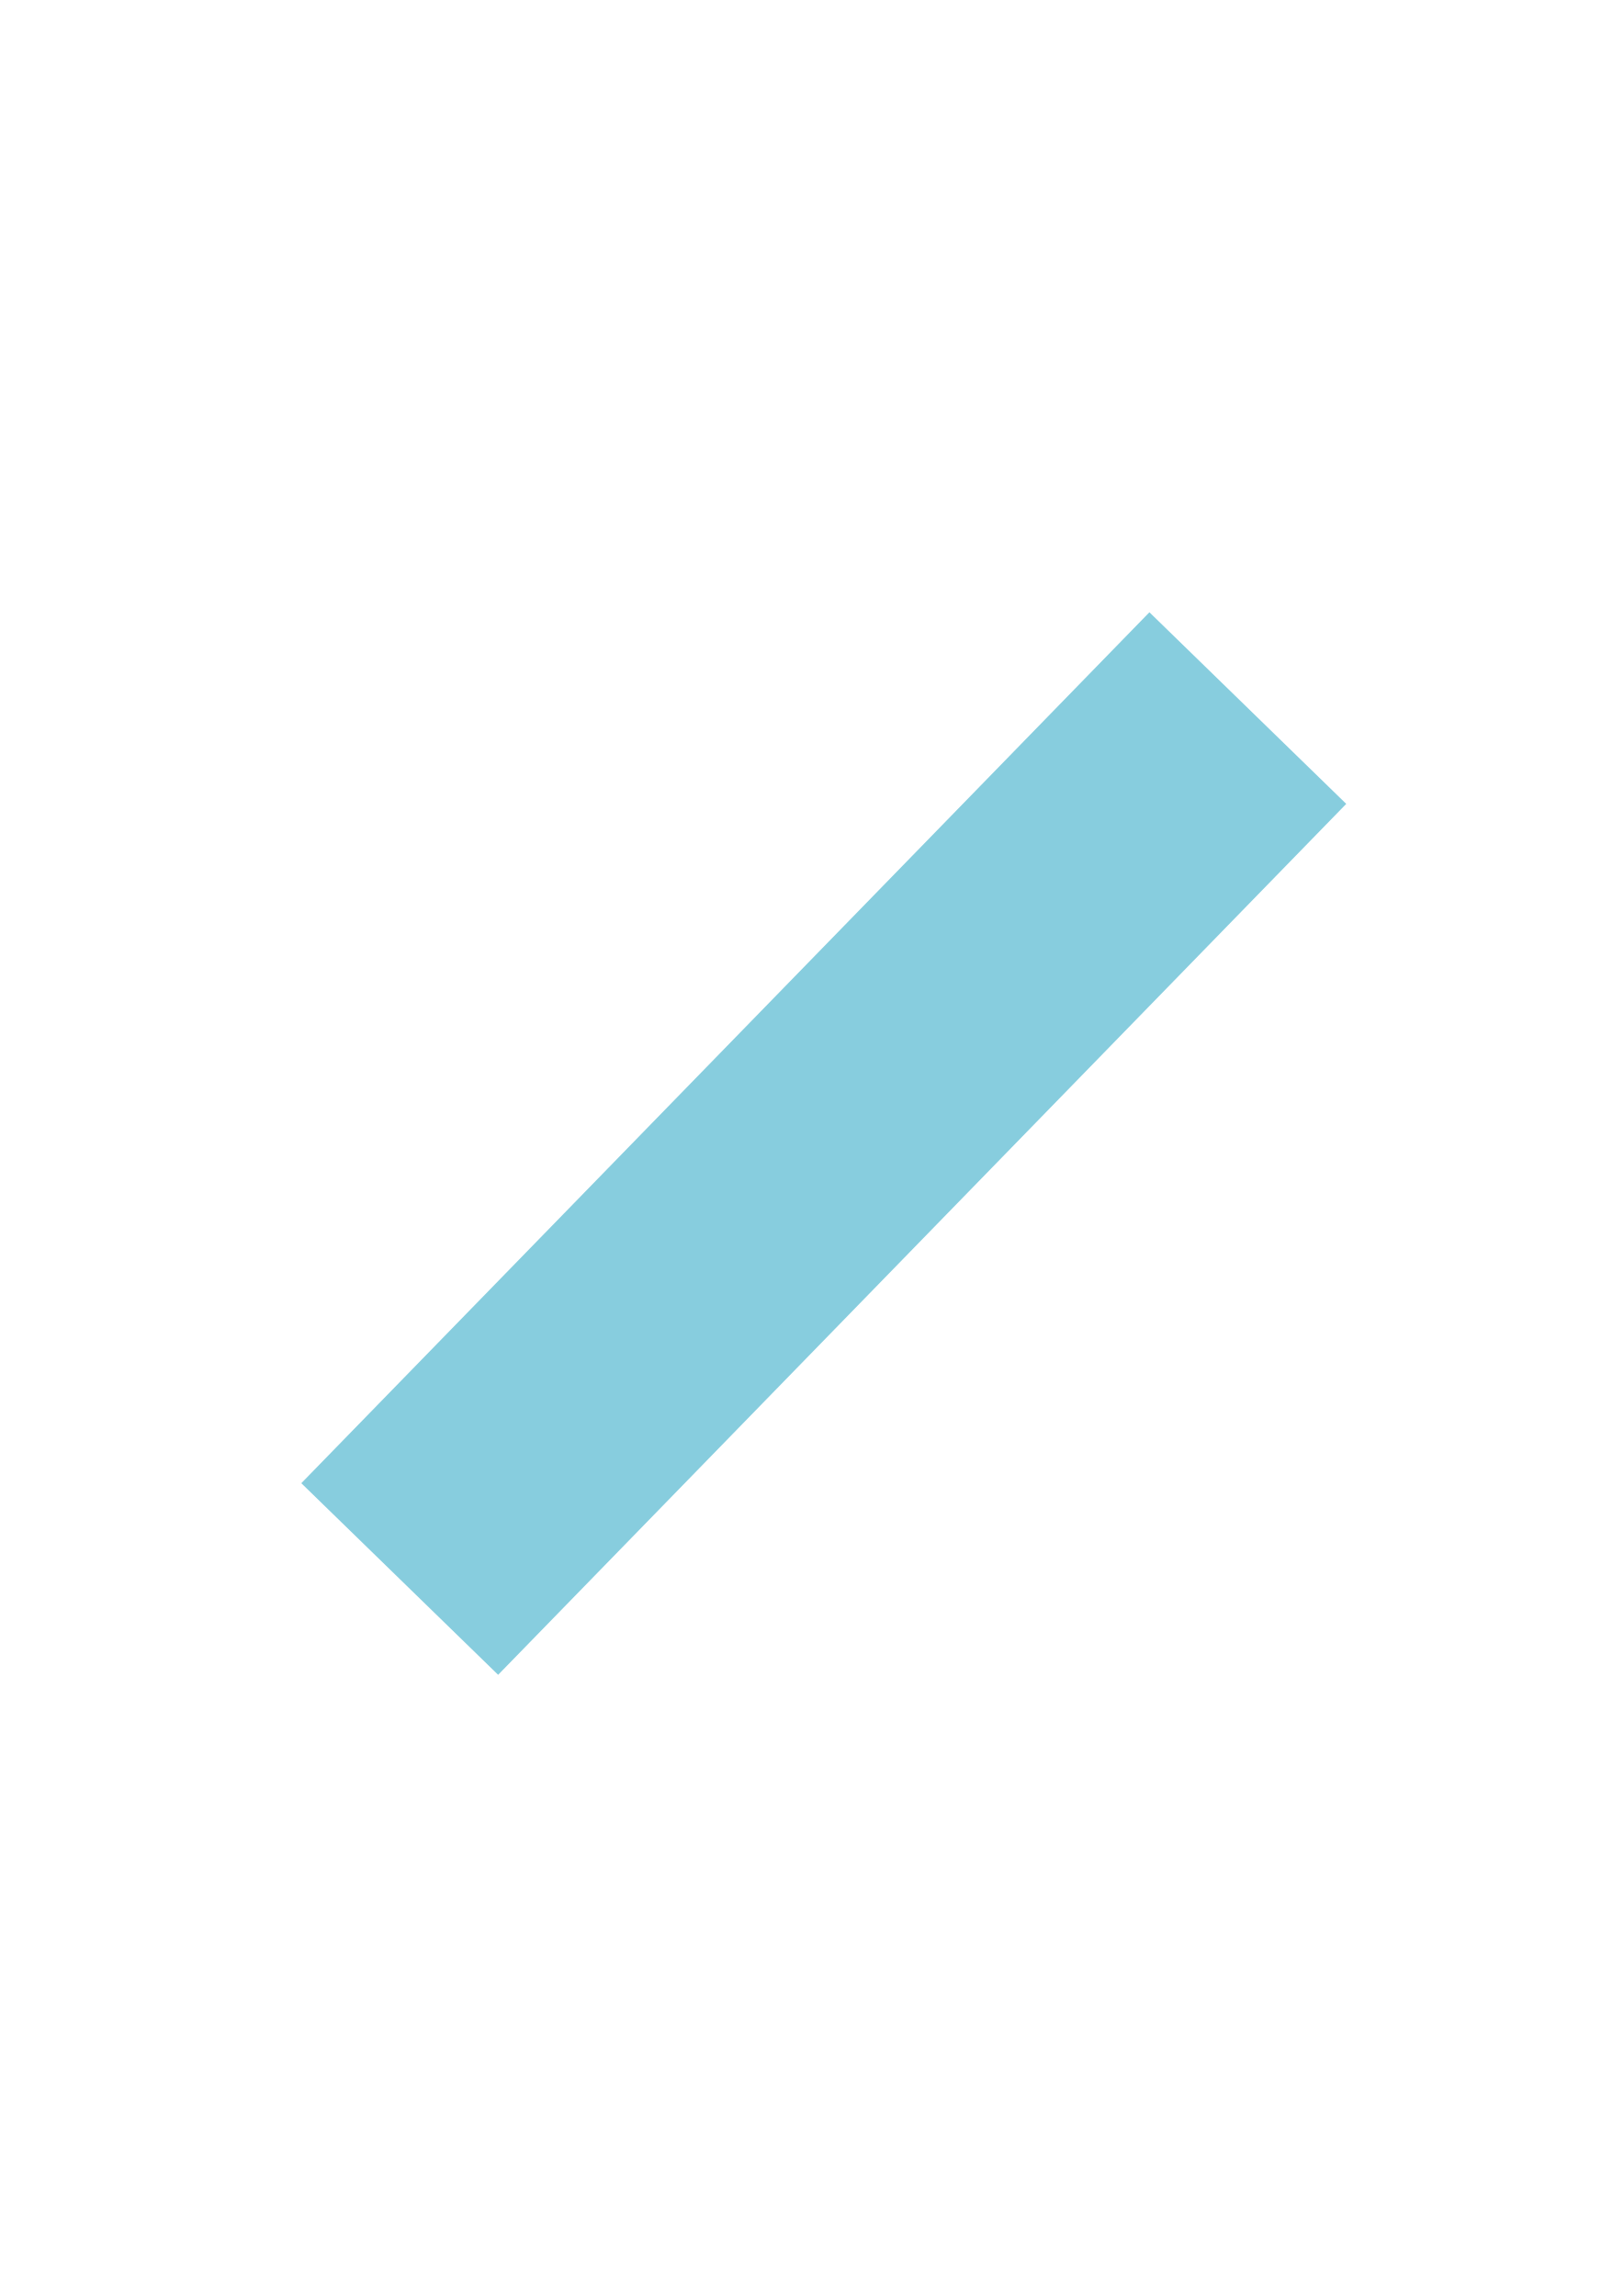
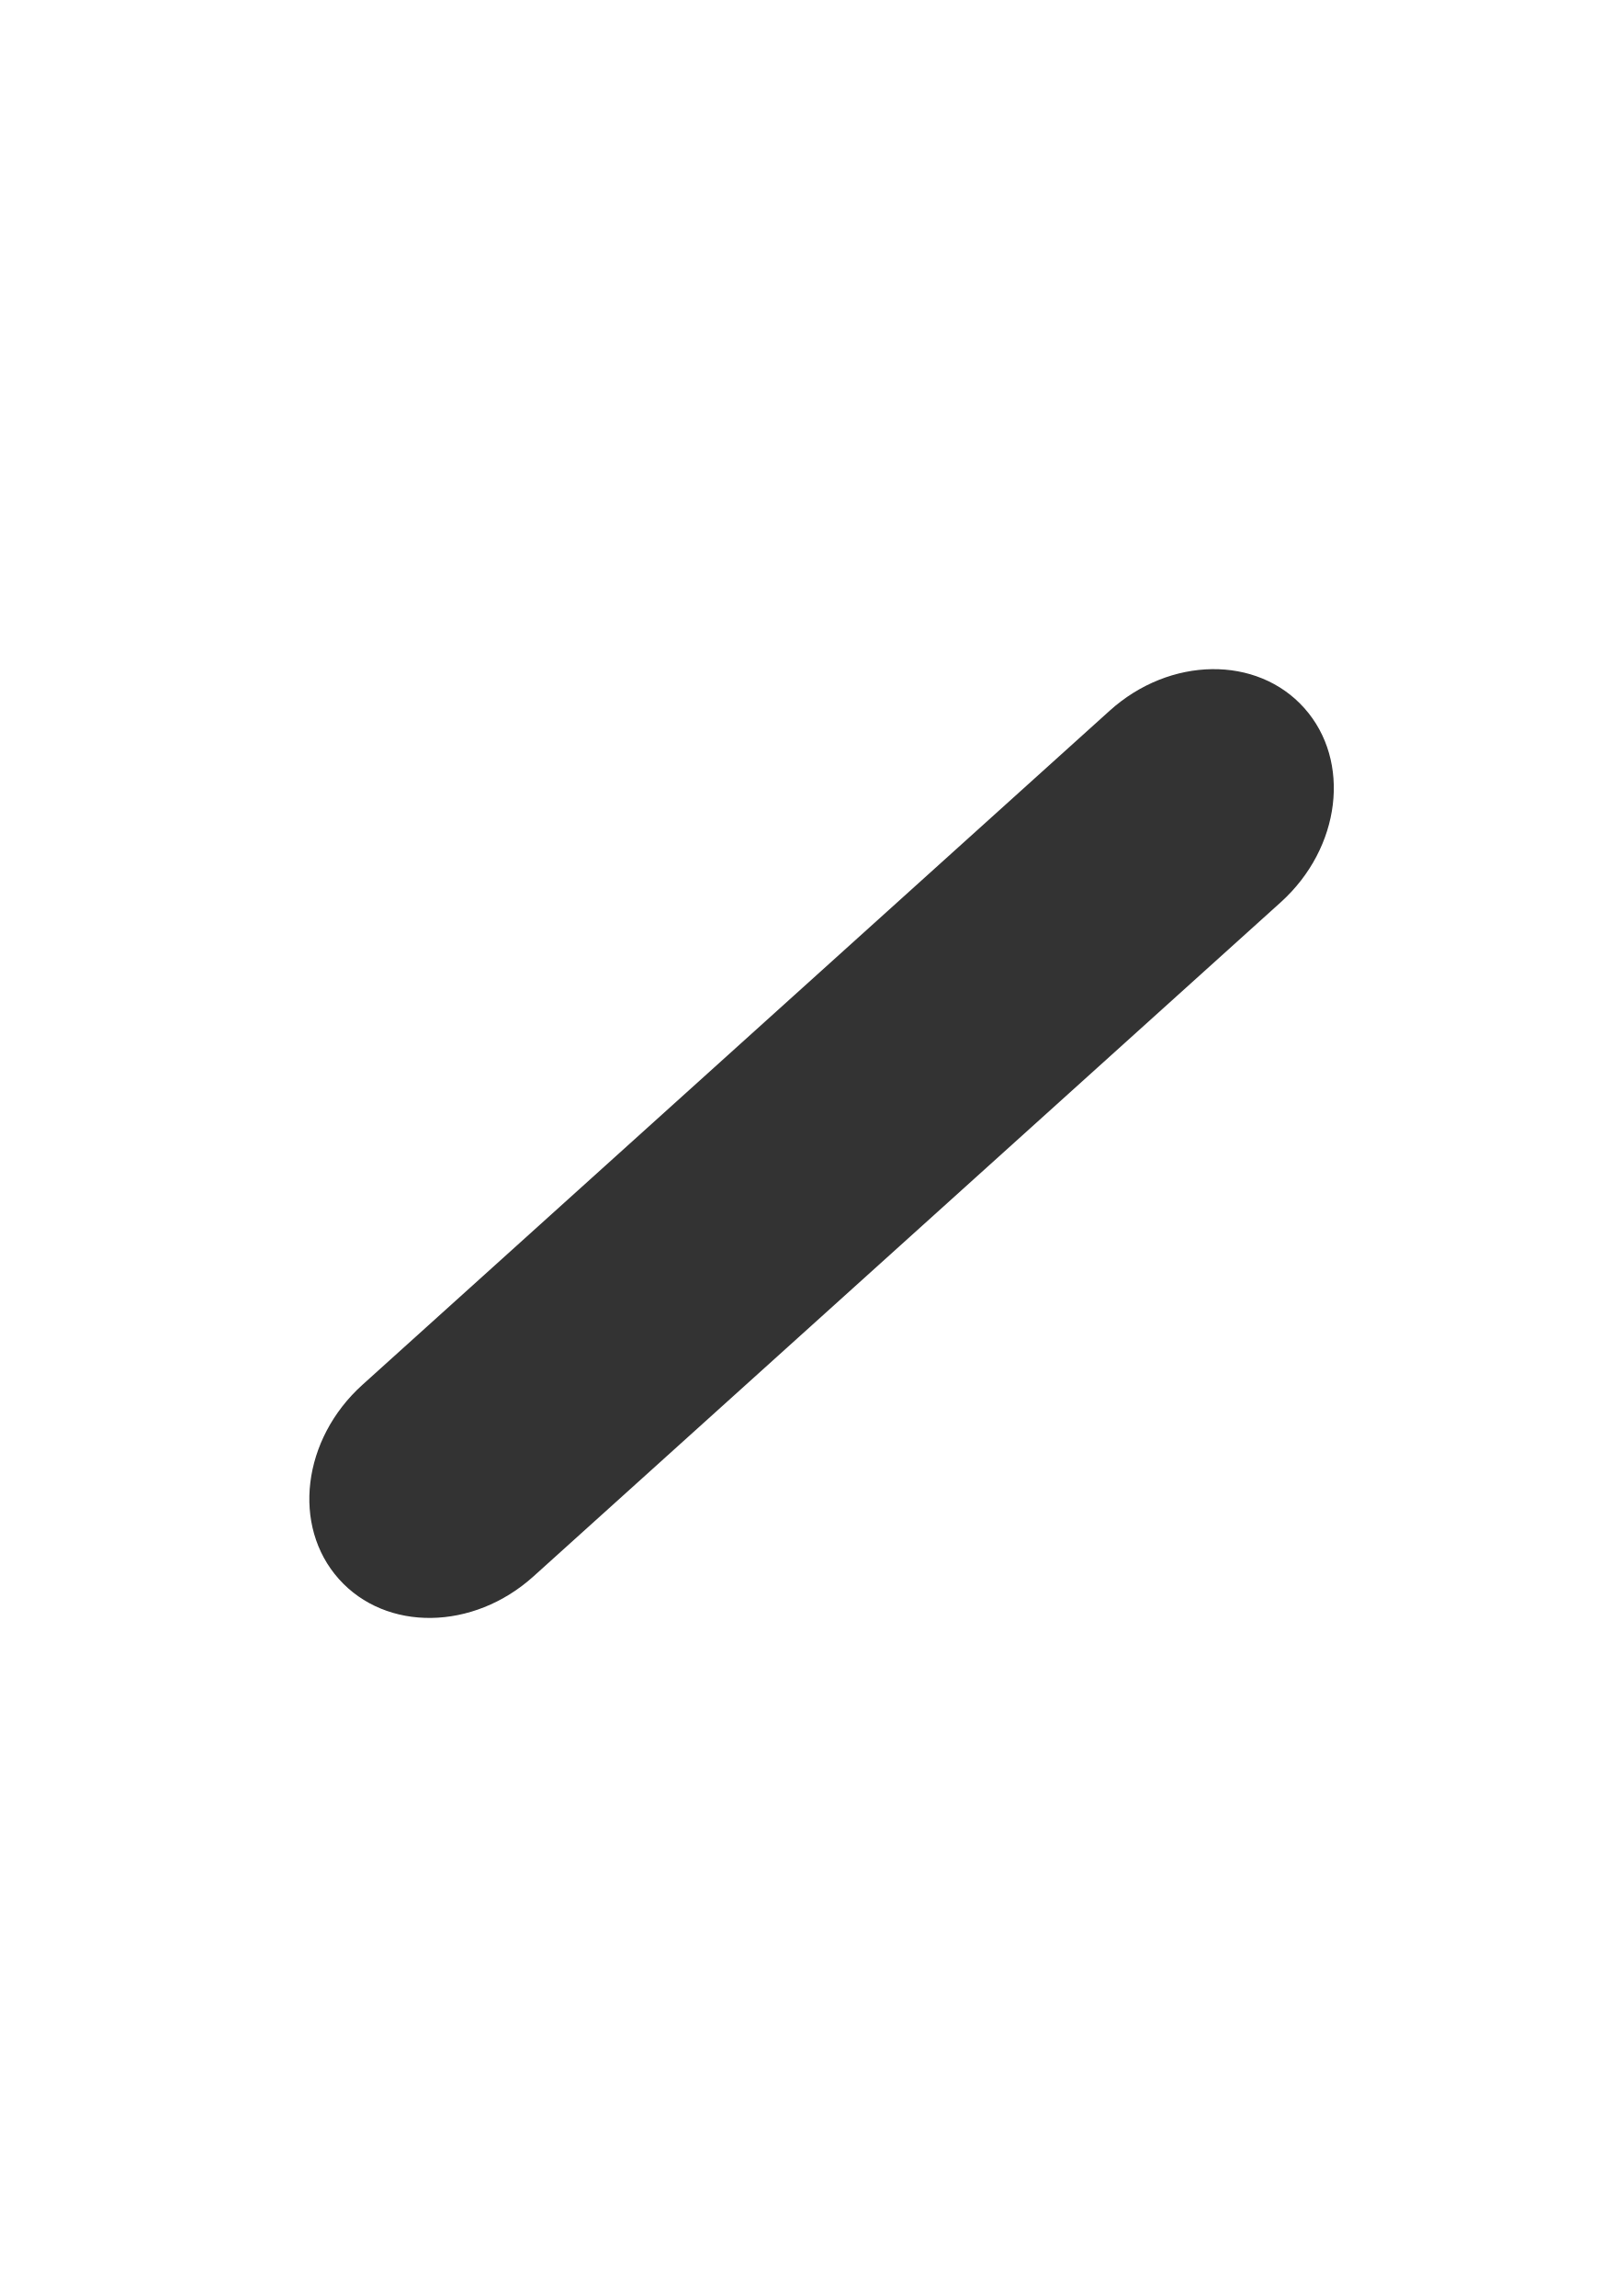
<svg xmlns="http://www.w3.org/2000/svg" width="210mm" height="297mm" viewBox="0 0 210 297" version="1.1" id="svg192">
  <defs id="defs186" />
  <g id="layer1">
-     <rect id="rect119" width="35.53" height="157.238" x="-197.292" y="-110.282" style="fill:#87cdde;stroke-width:0.265" transform="rotate(-135.7656)" />
+     <rect id="rect119" width="33.22" height="168.176" x="-197.621" y="-103.299" style="fill:#333333;stroke-width:0.265" transform="matrix(-0.6658237,-0.7461091,0.7424568,-0.6698939,0,0)" ry="19.001" rx="16.61" />
  </g>
</svg>
